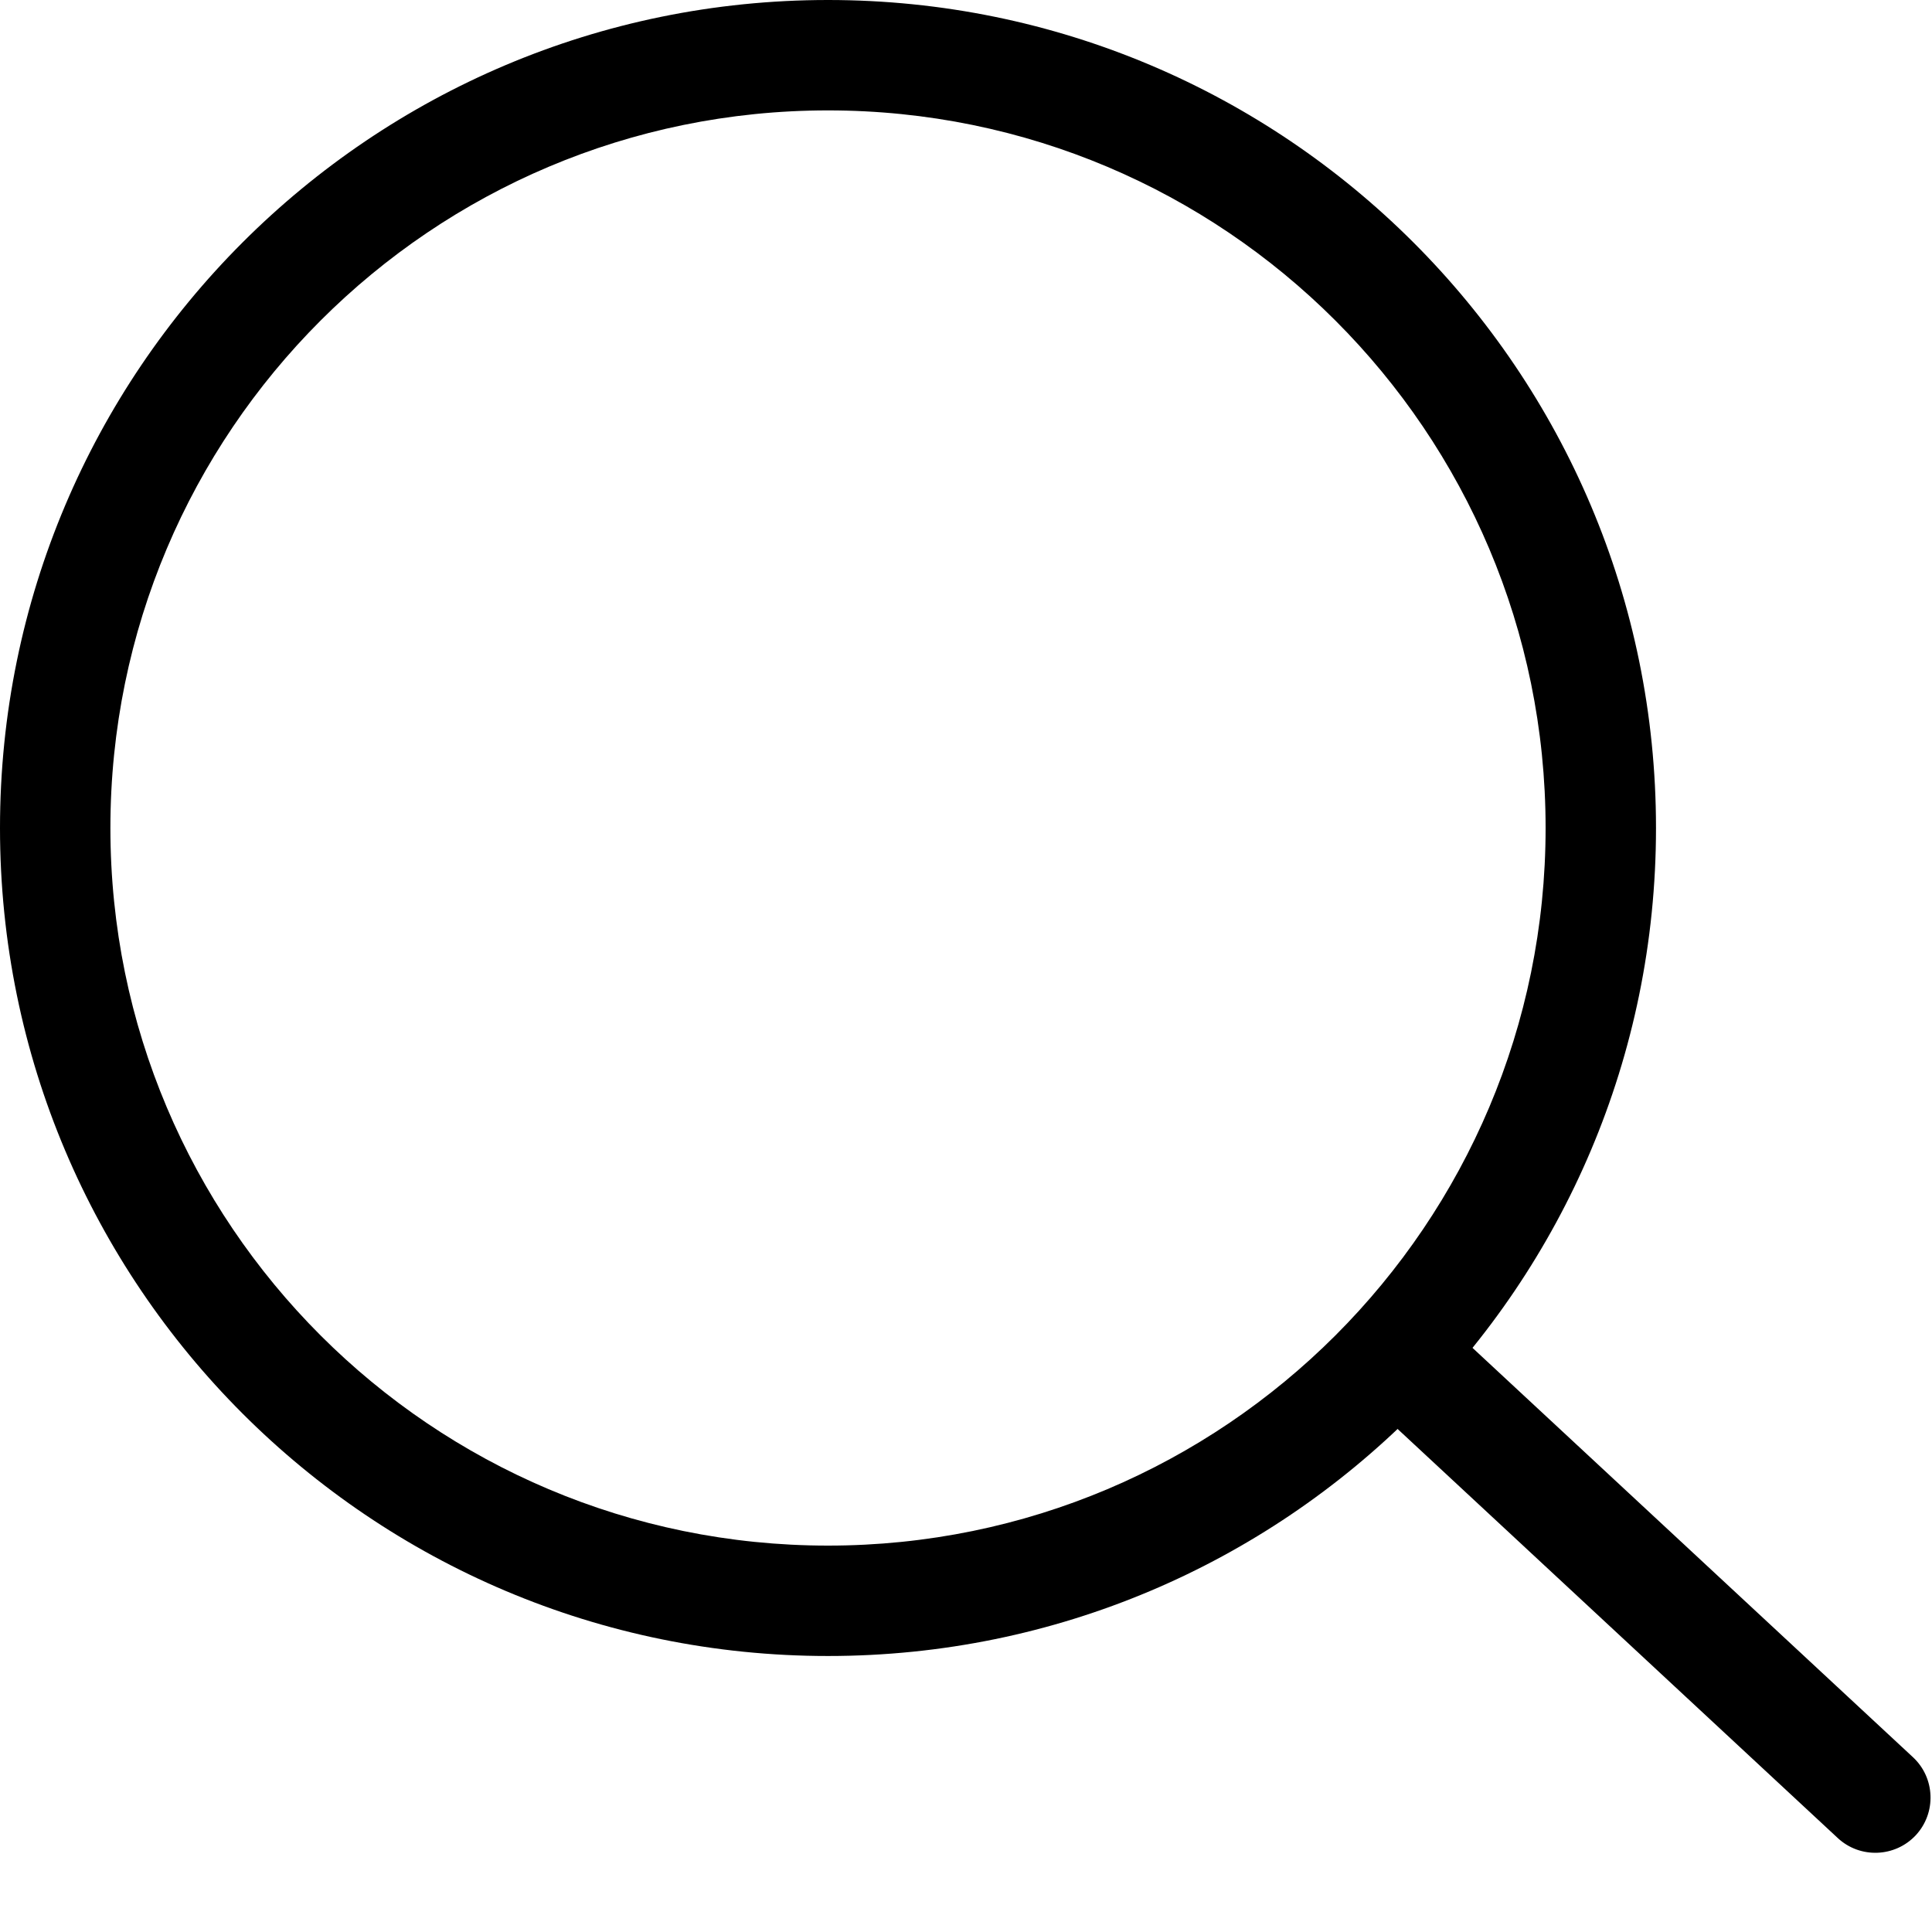
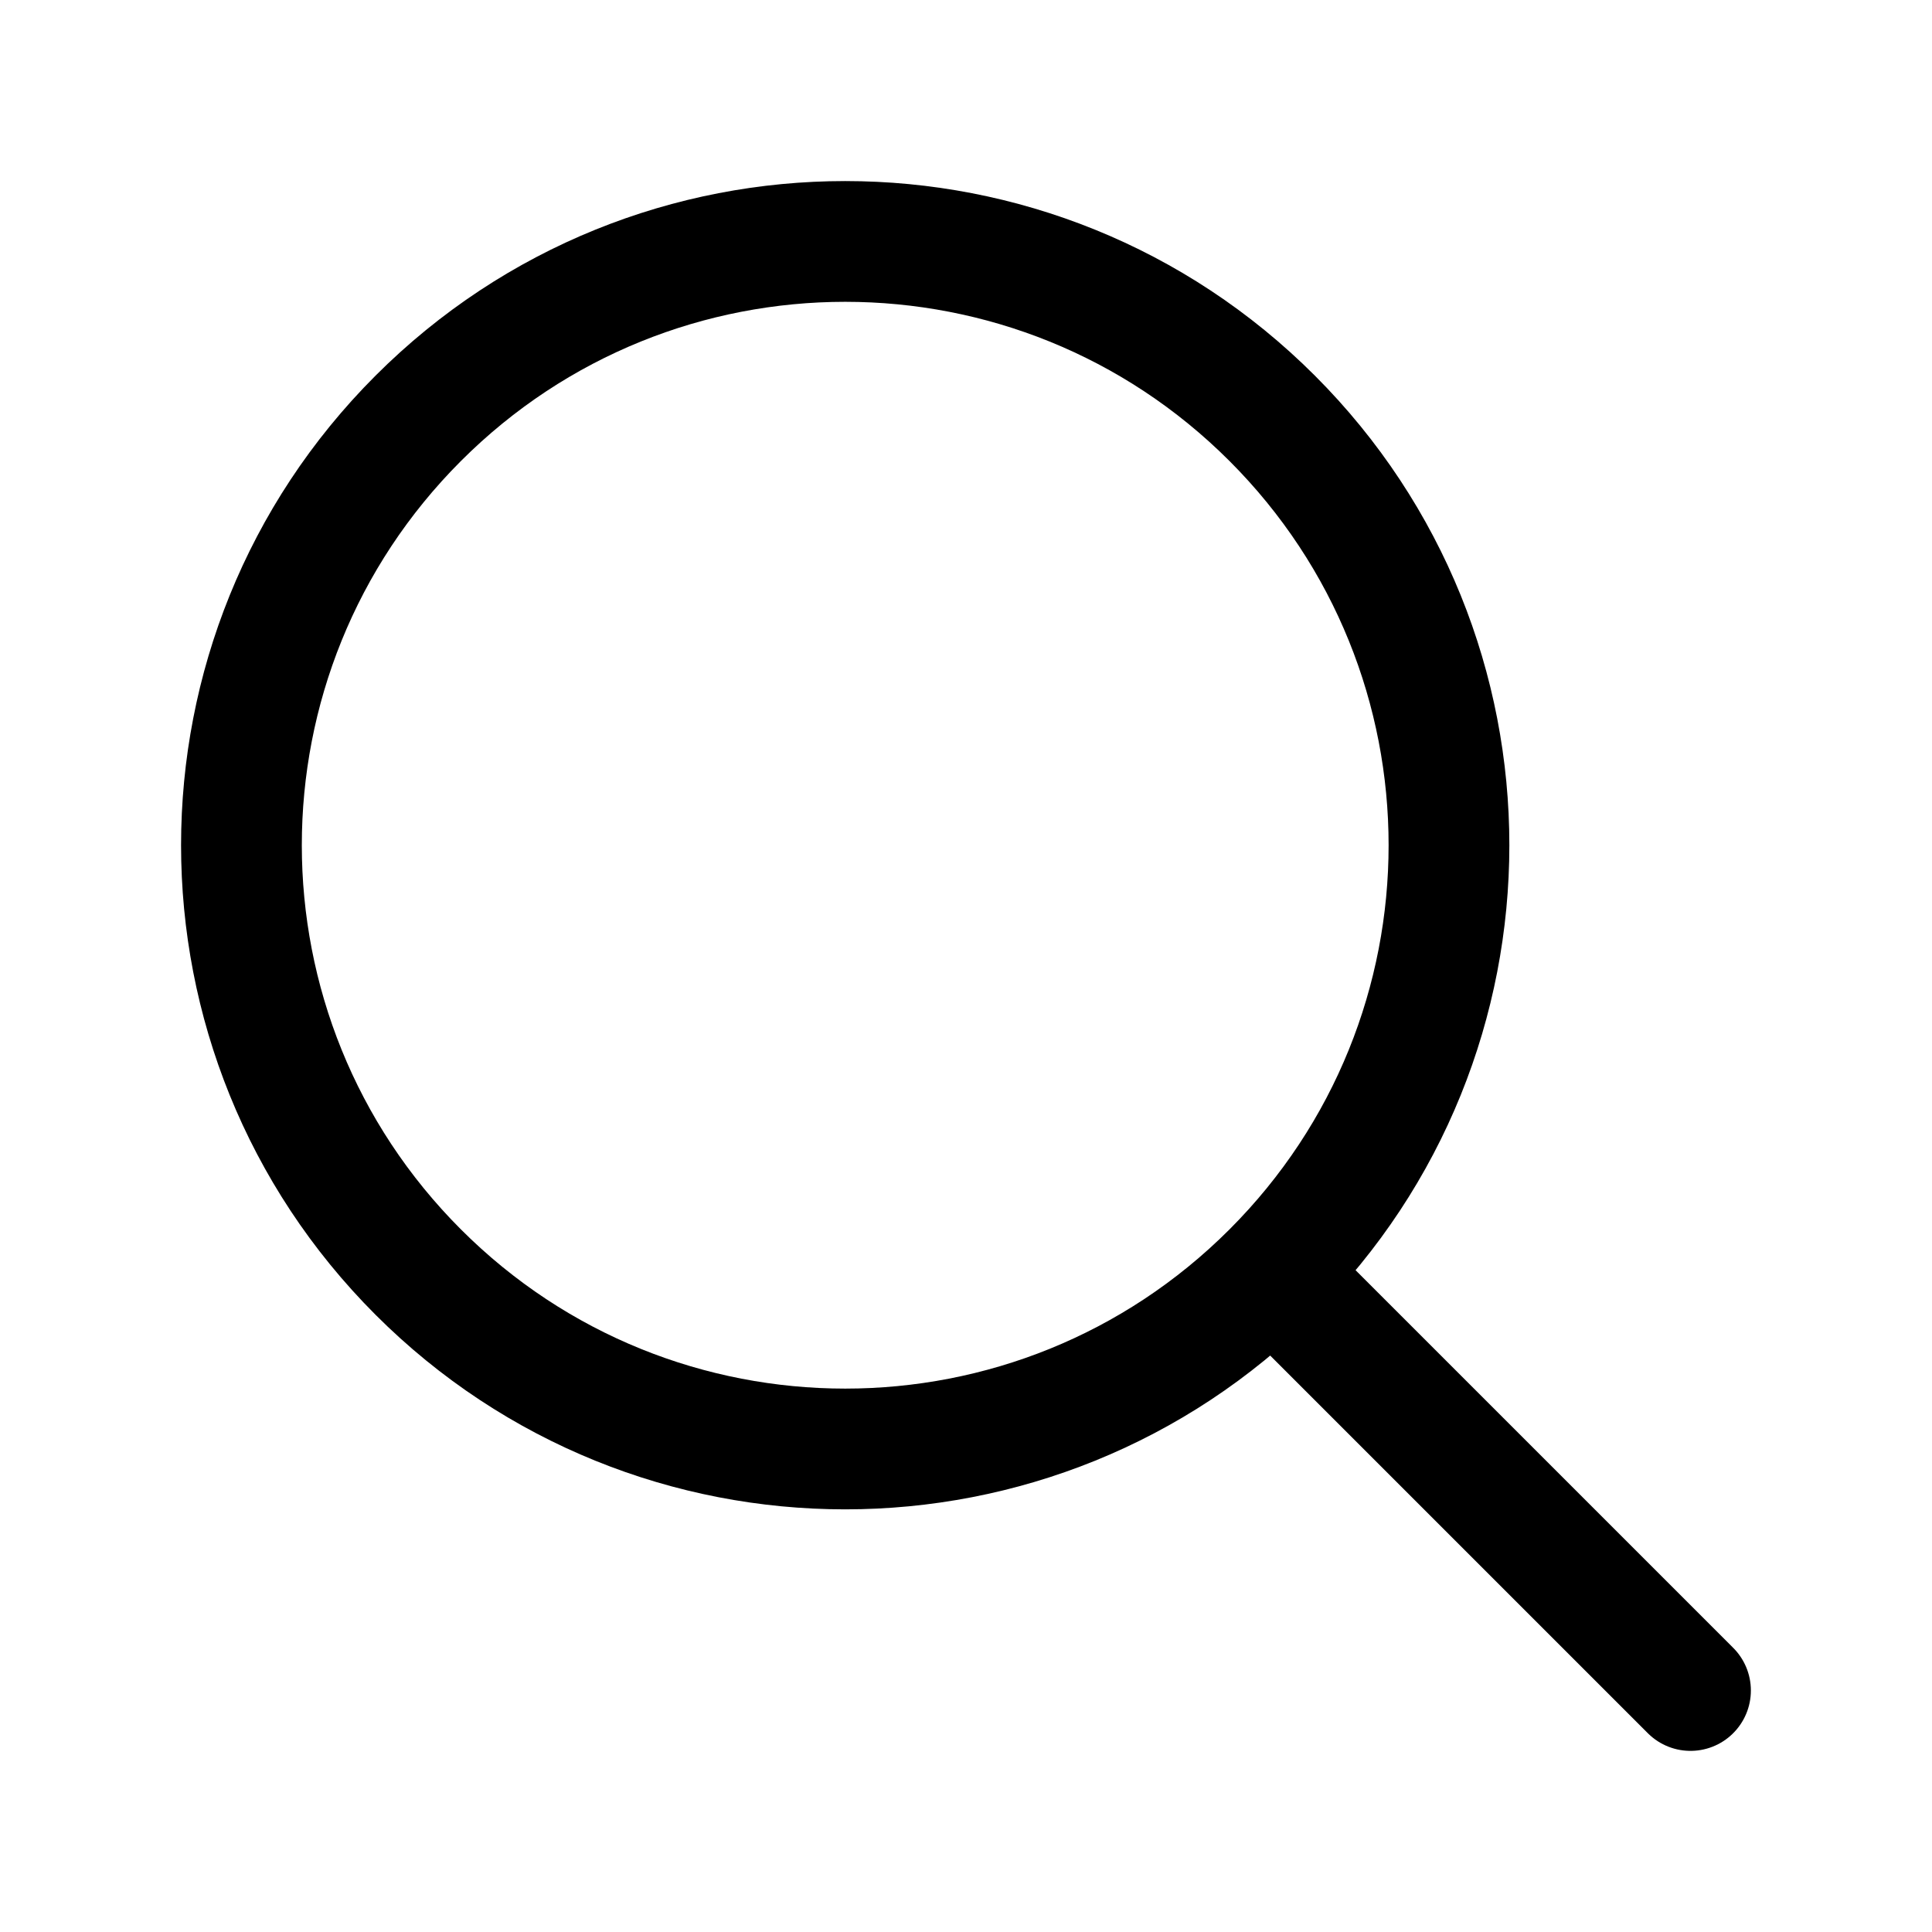
- <svg width="1em" height="1em" viewBox="0 0 21 21" class="w-5 h-5 ">
-   <path fill-rule="evenodd" clip-rule="evenodd" d="M9 16.8C13.308 16.8 16.8 13.308 16.8 9C16.8 4.692 13.308 1.2 9 1.2C4.692 1.2 1.2 4.692 1.2 9C1.2 13.308 4.692 16.8 9 16.8ZM9 18C13.971 18 18 13.971 18 9C18 4.029 13.971 0 9 0C4.029 0 0 4.029 0 9C0 13.971 4.029 18 9 18Z" fill="currentColor" />
-   <path fill-rule="evenodd" clip-rule="evenodd" d="M15.06 14.592C15.286 14.349 15.666 14.335 15.909 14.561L20.793 19.1C21.035 19.325 21.049 19.705 20.824 19.948C20.598 20.19 20.218 20.204 19.976 19.979L15.092 15.44C14.849 15.214 14.835 14.834 15.06 14.592Z" fill="currentColor" />
+ <svg xmlns="http://www.w3.org/2000/svg" fill="none" viewBox="0 0 24 24" stroke-width="1.5" stroke="currentColor" class="w-6 h-6">
+   <path stroke-linecap="round" stroke-linejoin="round" d="m21 21-5.197-5.197m0 0A7.5 7.5 0 1 0 5.196 5.196a7.5 7.5 0 0 0 10.607 10.607Z" />
</svg>
